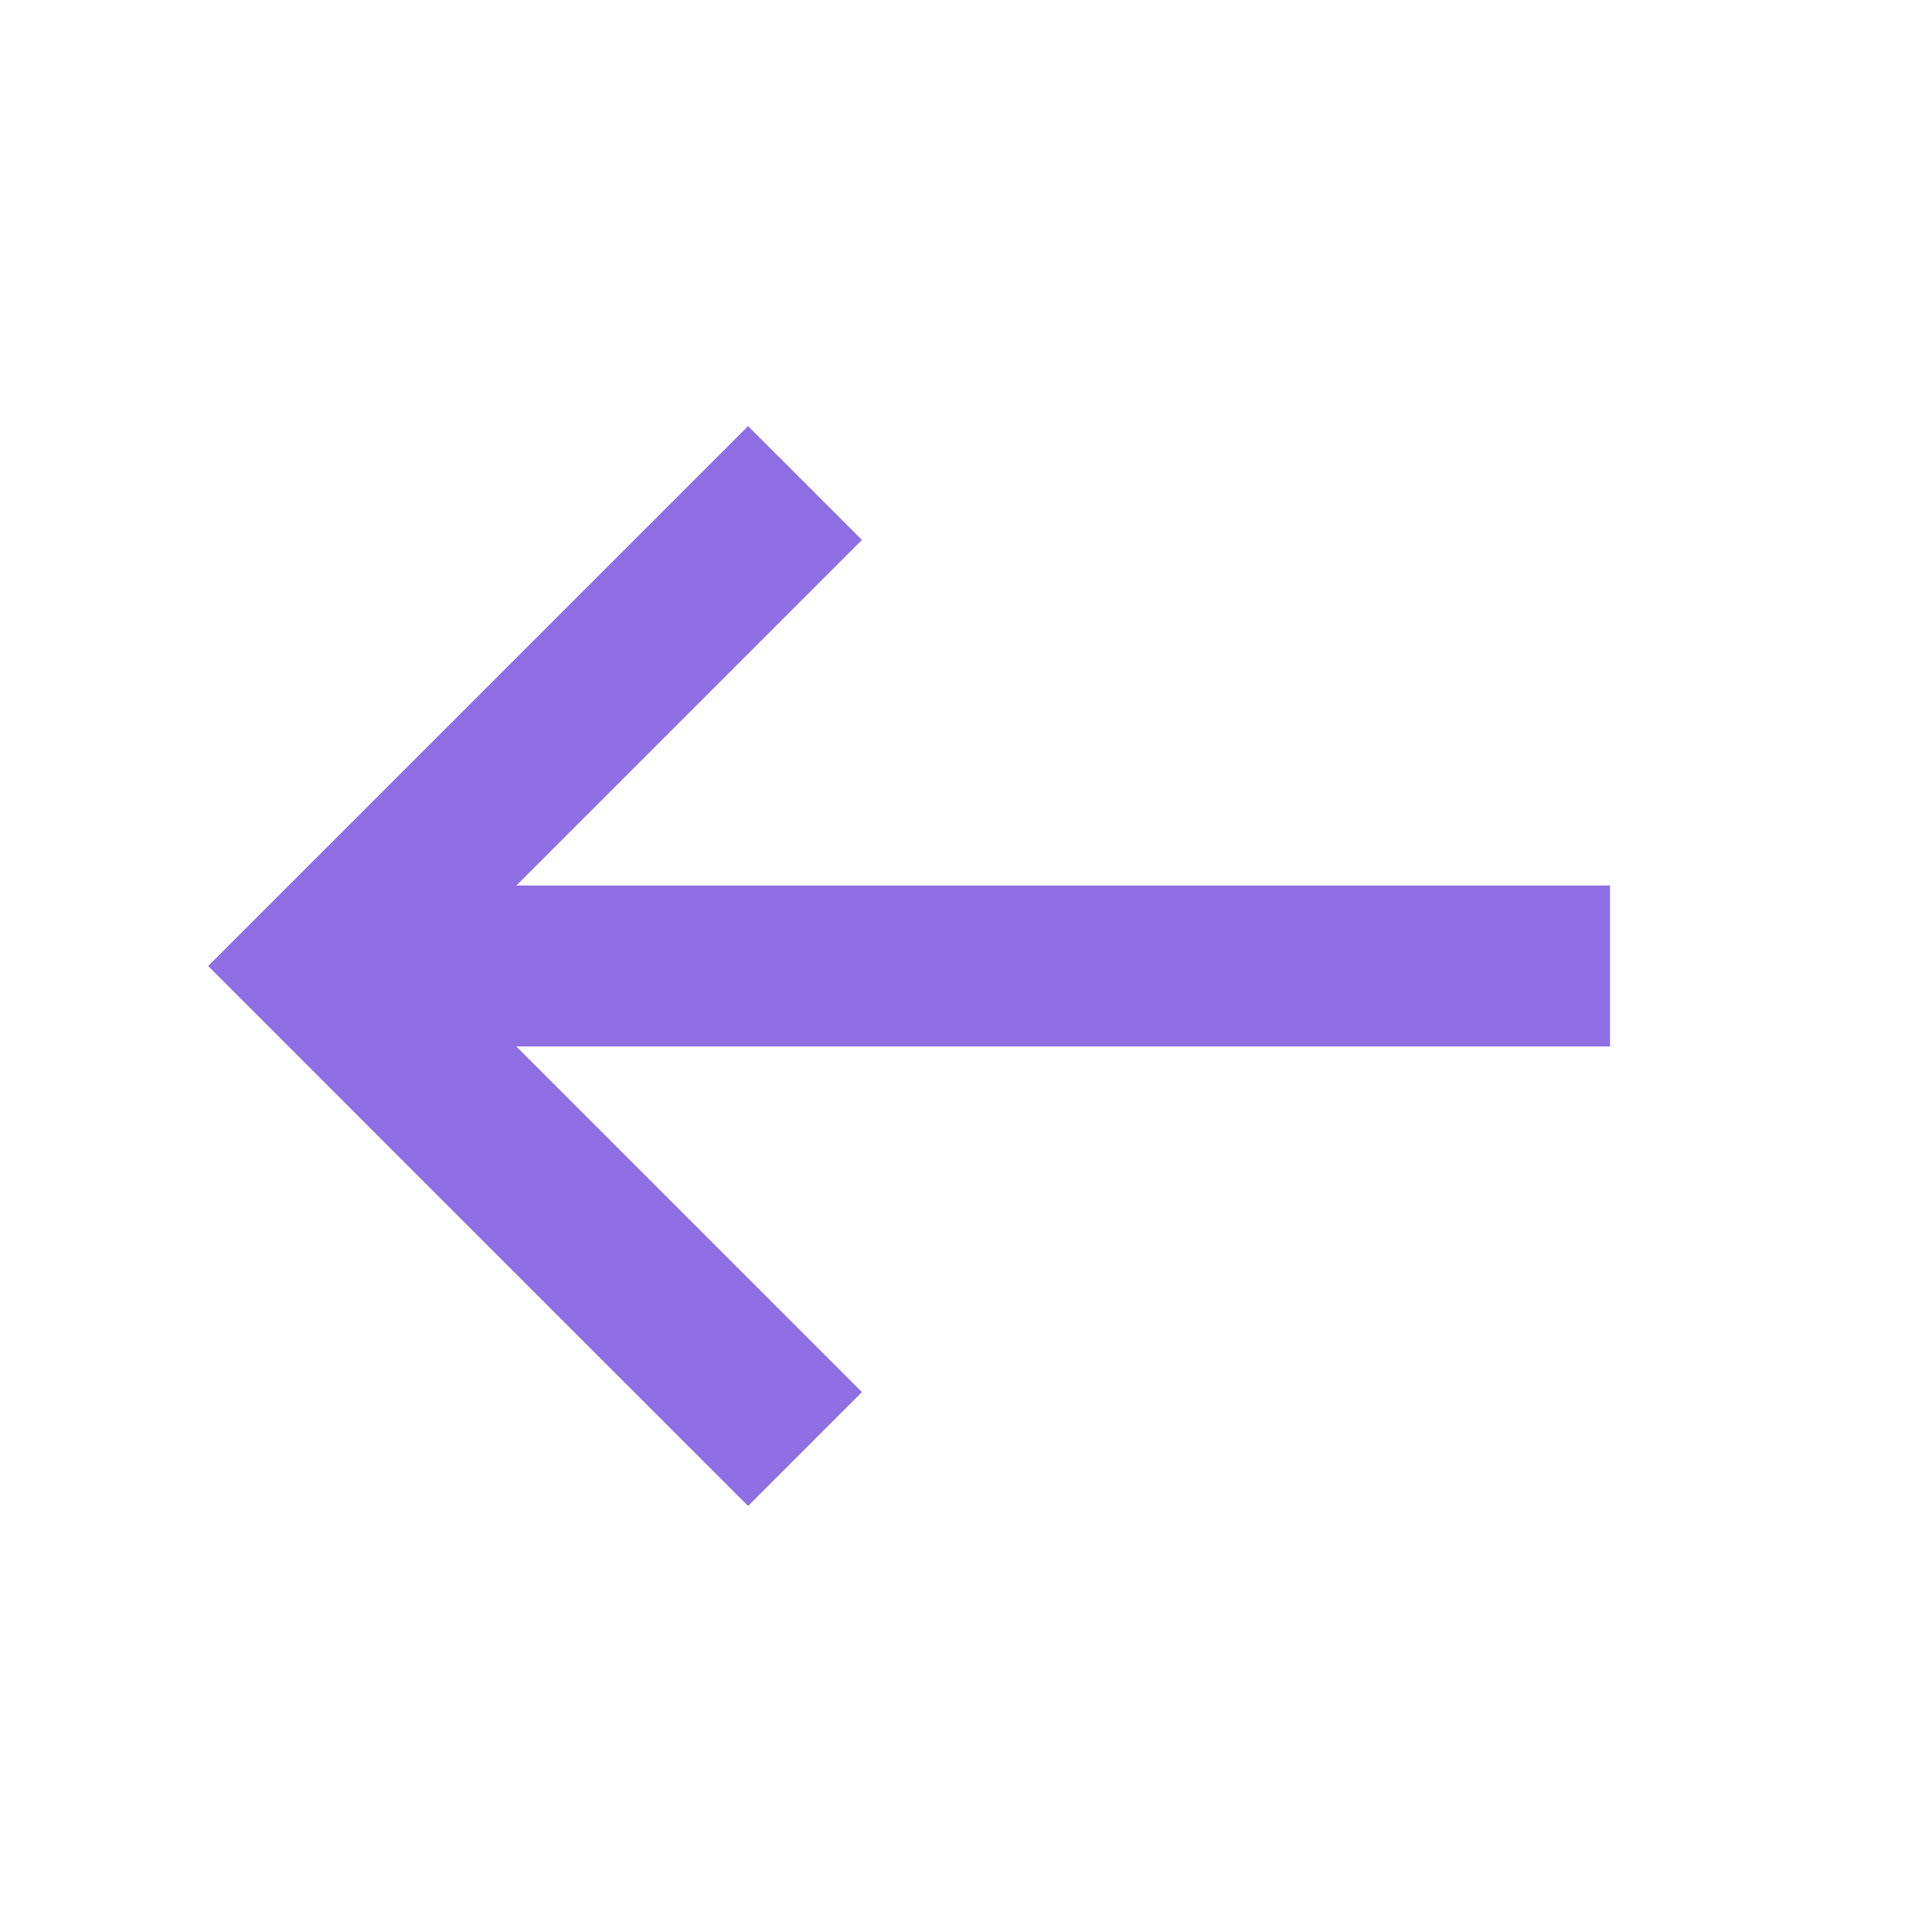
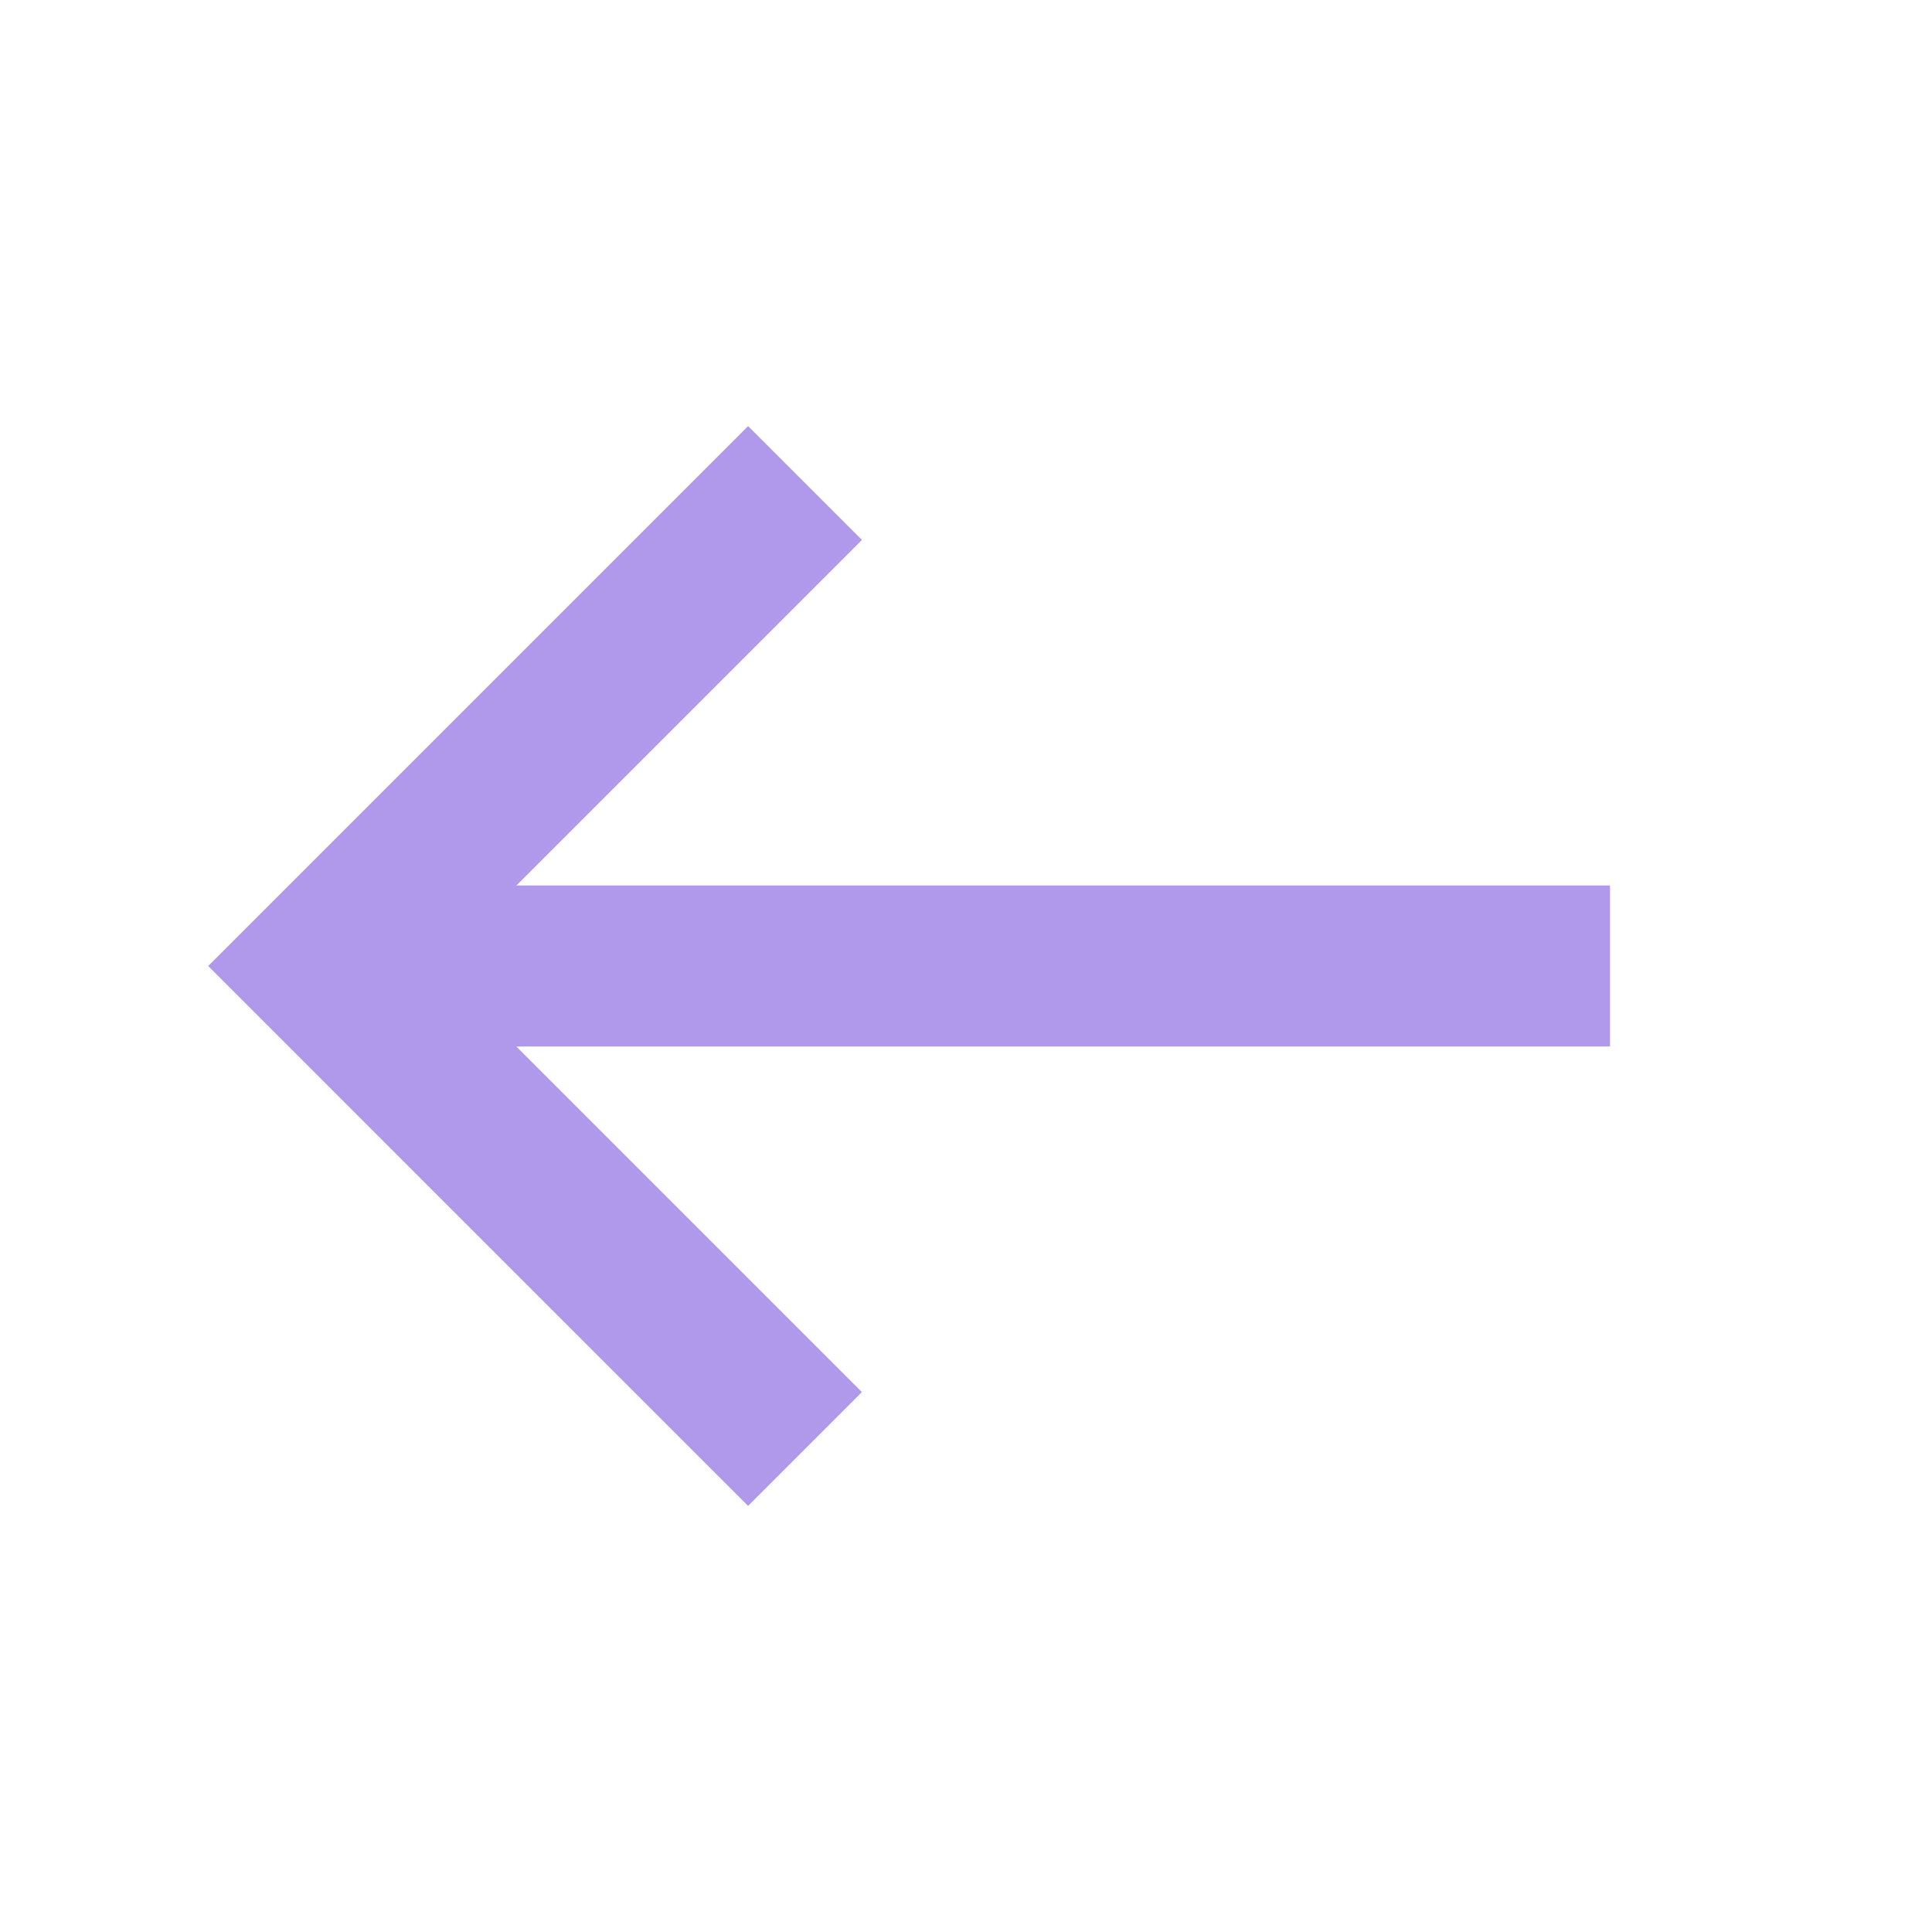
<svg xmlns="http://www.w3.org/2000/svg" width="24" height="24" viewBox="0 0 24 24">
-   <path fill-rule="evenodd" clip-rule="evenodd" d="M4 12L3.293 12.707L2.586 12L3.293 11.293L9.293 5.293L10.707 6.707L6.414 11H20V13H6.414L6.828 13.414L10.707 17.293L9.293 18.707L5.414 14.829L3.901 13.315L3.455 12.869L3.335 12.749L3.303 12.718L3.296 12.71L3.294 12.708L3.293 12.707L3.293 12.707C3.293 12.707 3.293 12.707 4 12Z" fill="#8E6EE2" />
+   <path fill-rule="evenodd" clip-rule="evenodd" d="M4 12L3.293 12.707L2.586 12L3.293 11.293L9.293 5.293L10.707 6.707L6.414 11H20V13H6.414L6.828 13.414L10.707 17.293L9.293 18.707L5.414 14.829L3.901 13.315L3.455 12.869L3.335 12.749L3.303 12.718L3.296 12.71L3.294 12.708L3.293 12.707L3.293 12.707C3.293 12.707 3.293 12.707 4 12Z" fill="#B099EB" />
</svg>
